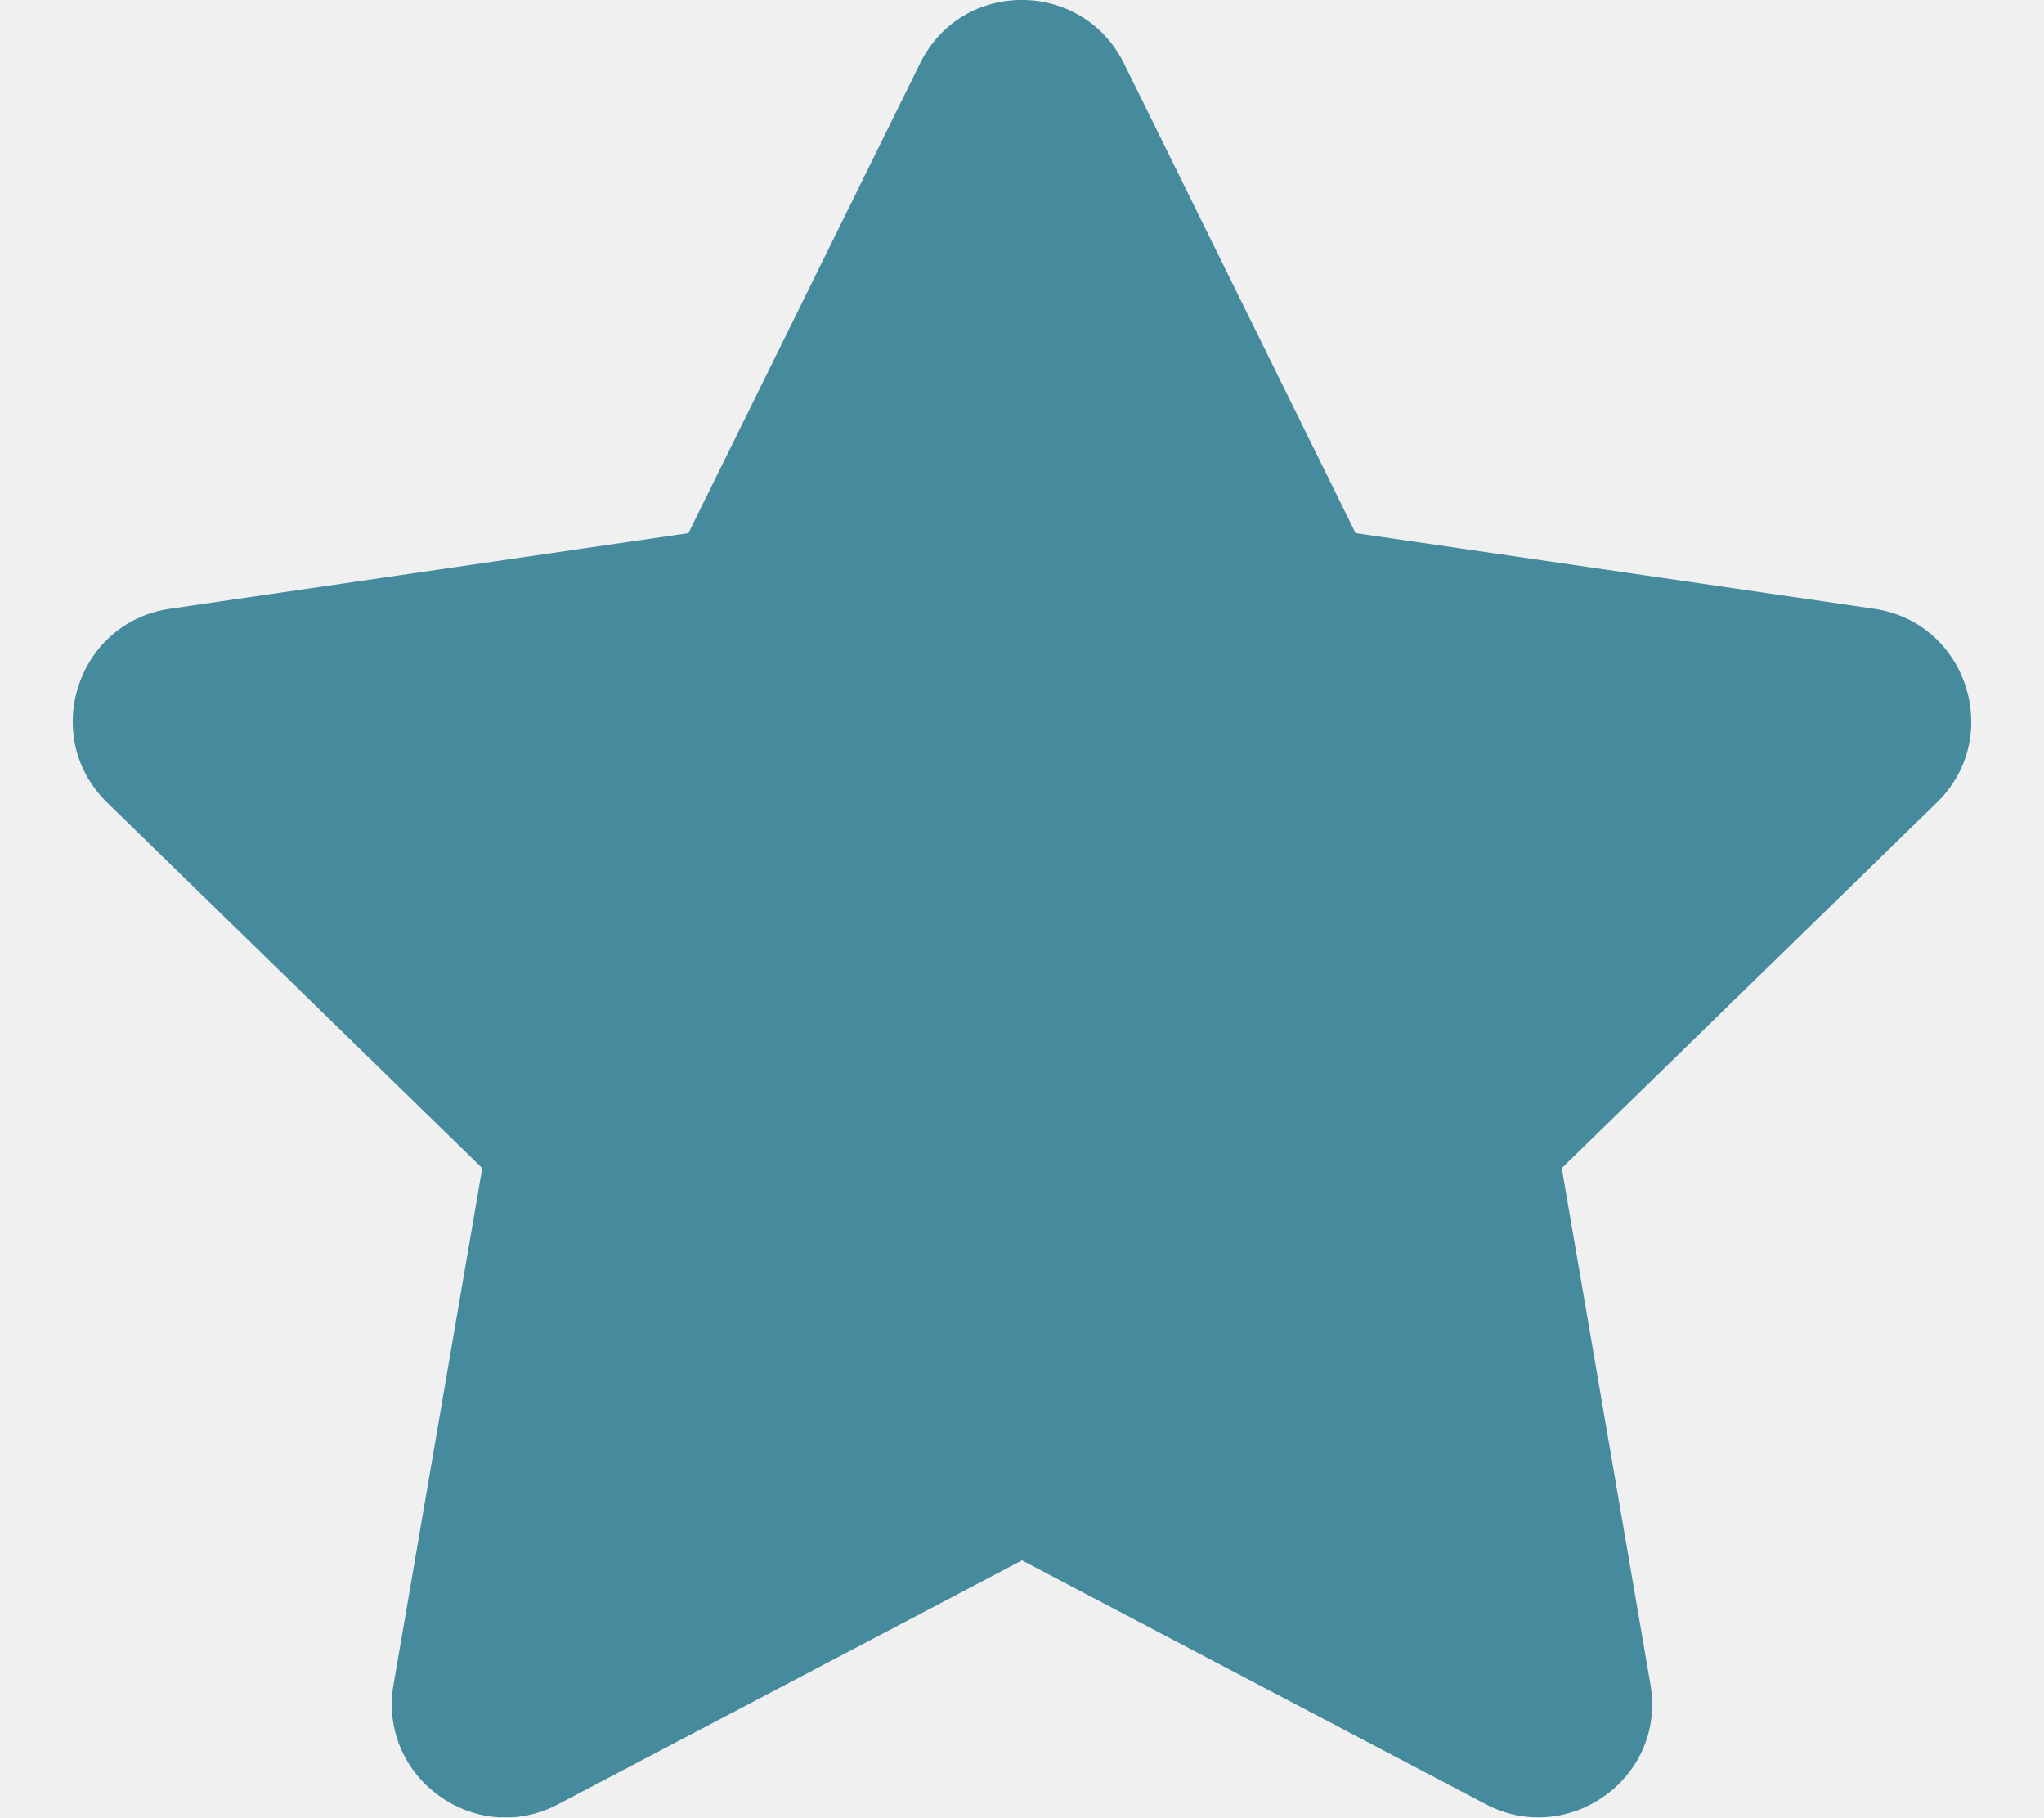
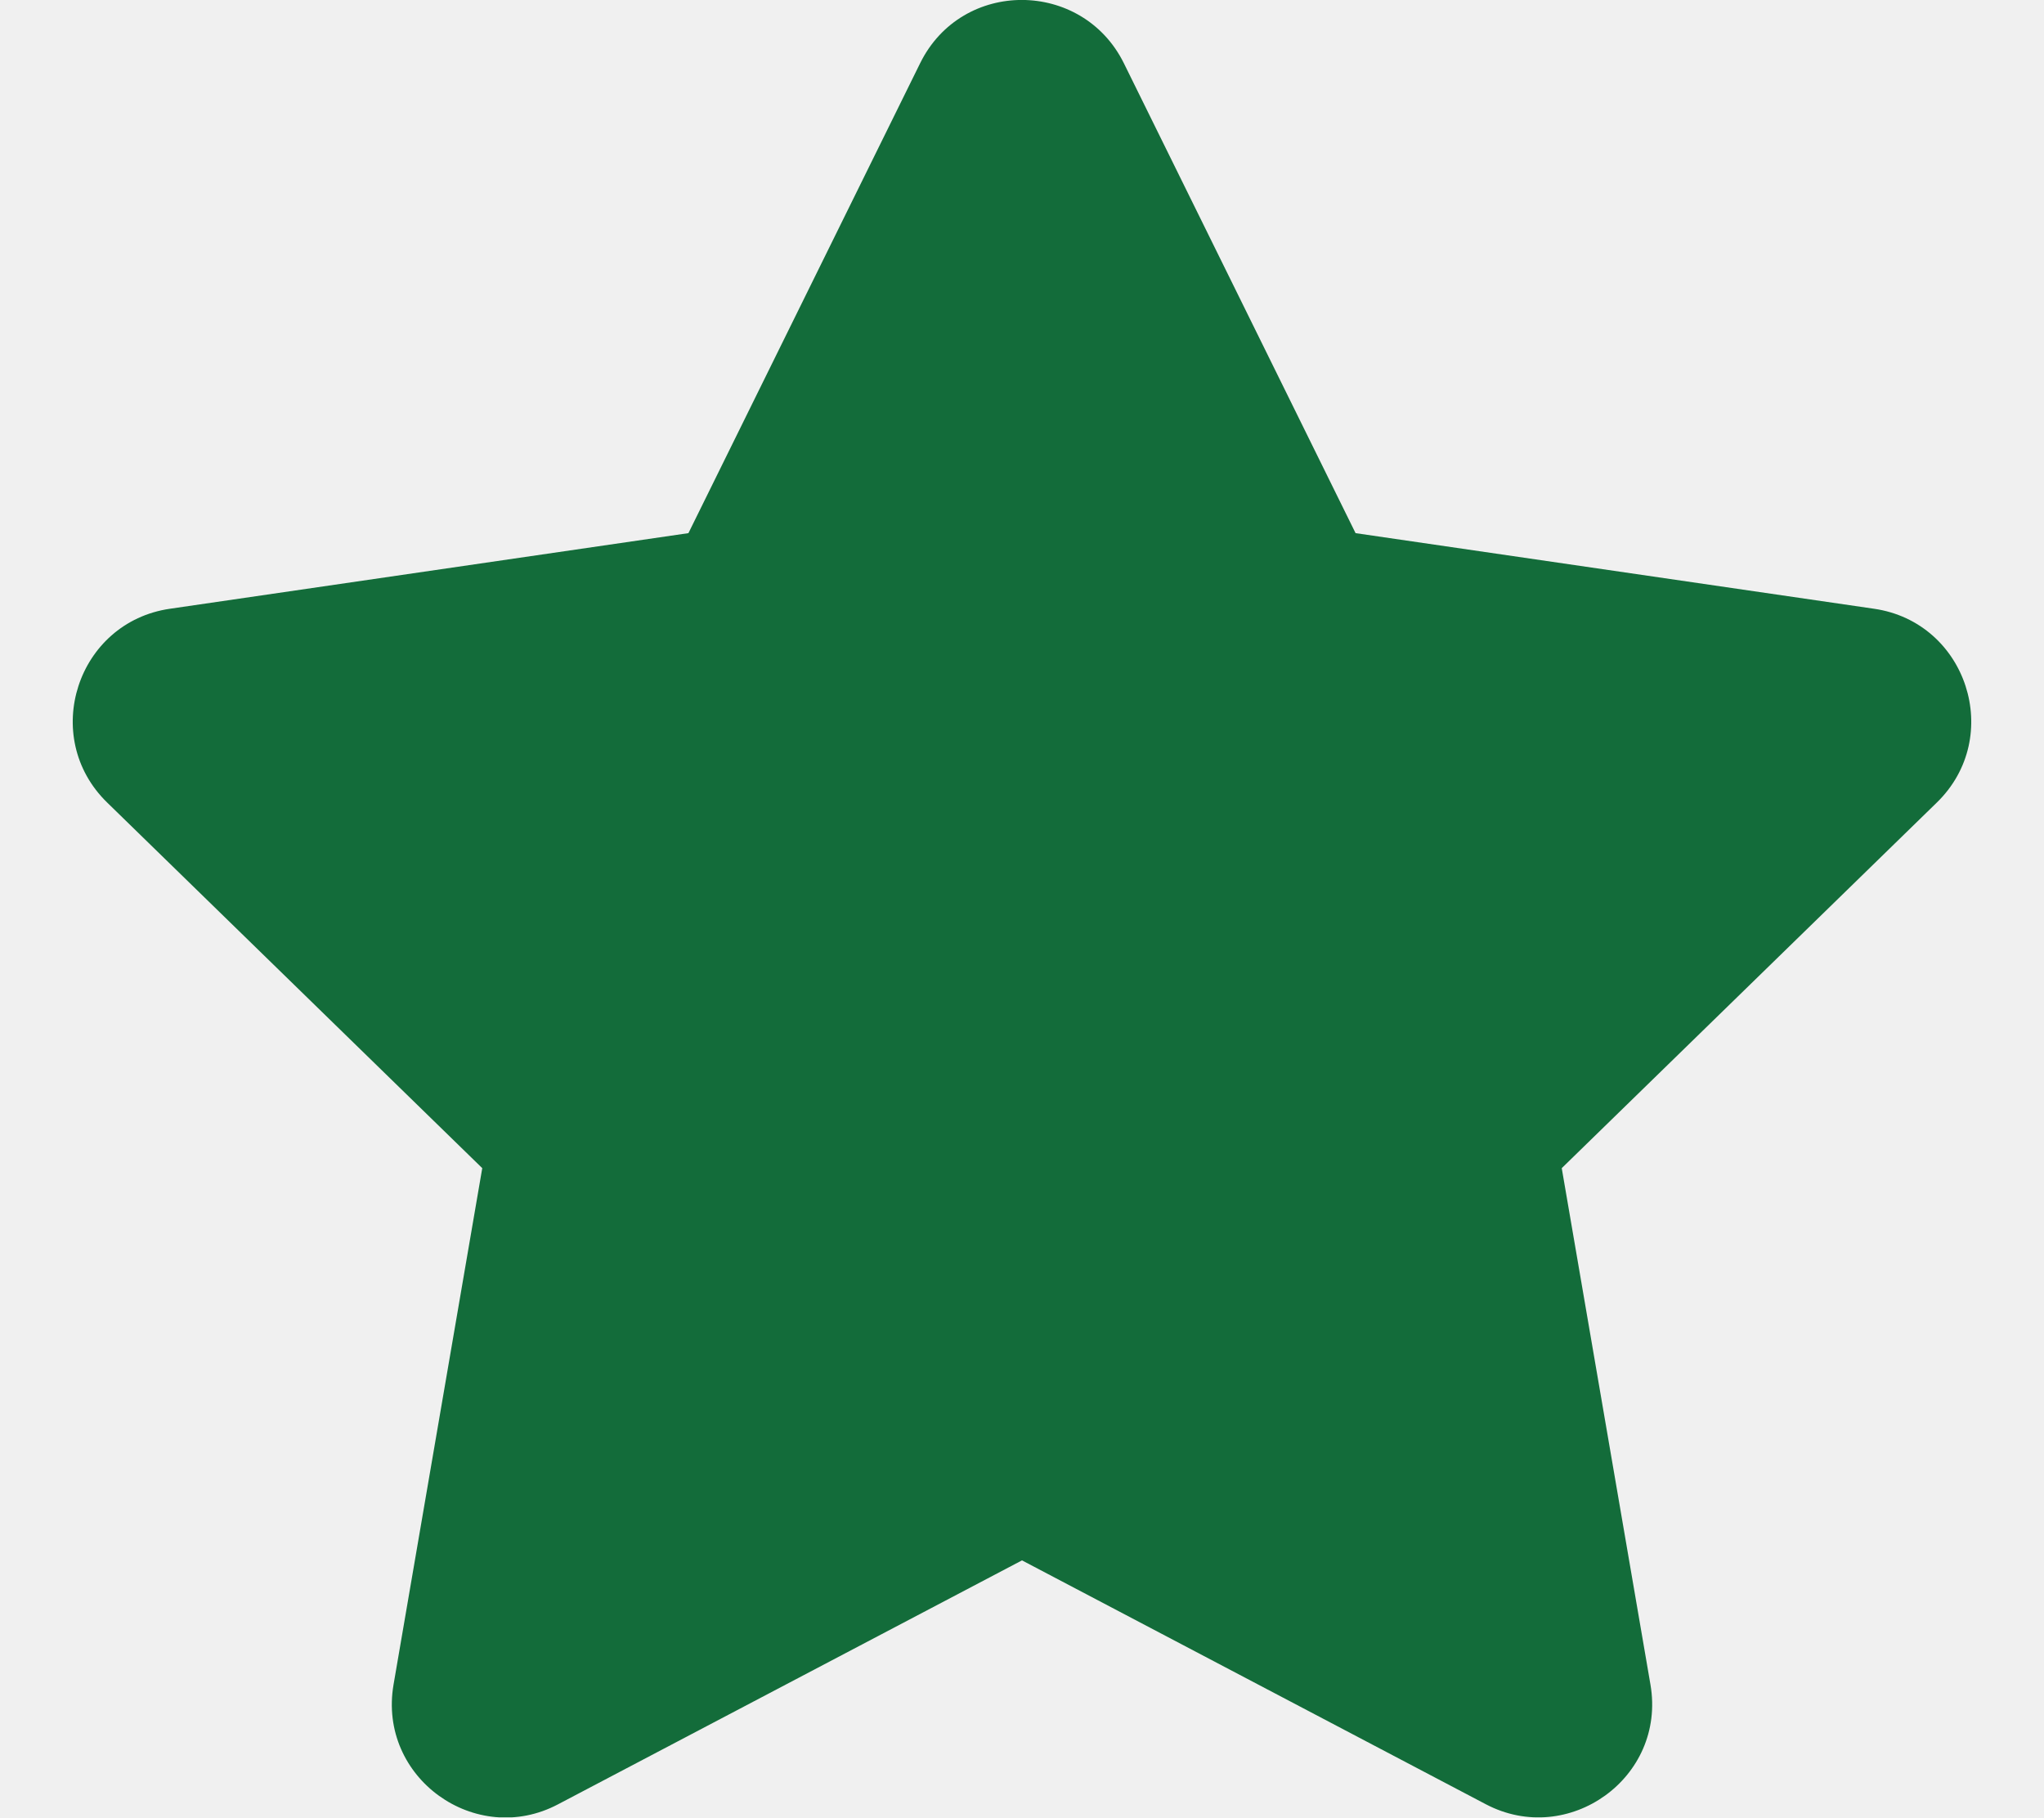
<svg xmlns="http://www.w3.org/2000/svg" width="576" height="512" viewBox="0 0 576 512" fill="none">
  <g clip-path="url(#clip0)">
-     <path d="M259.3 17.8L194 150.2L47.9 171.5C21.7 175.3 11.2 207.6 30.2 226.1L135.9 329.1L110.9 474.6C106.4 500.9 134.1 520.6 157.3 508.3L288 439.6L418.7 508.3C441.9 520.5 469.6 500.9 465.1 474.6L440.1 329.1L545.8 226.1C564.8 207.6 554.3 175.3 528.1 171.5L382 150.2L316.7 17.8C305 -5.8 271.1 -6.1 259.3 17.8Z" fill="#458A9D" />
+     <path d="M259.3 17.8L194 150.2L47.9 171.5C21.7 175.3 11.2 207.6 30.2 226.1L135.9 329.1L110.9 474.6C106.4 500.9 134.1 520.6 157.3 508.3L288 439.6L418.7 508.3C441.9 520.5 469.6 500.9 465.1 474.6L440.1 329.1L545.8 226.1C564.8 207.6 554.3 175.3 528.1 171.5L382 150.2L316.7 17.8C305 -5.8 271.1 -6.1 259.3 17.8Z" fill="#136c3a" />
  </g>
  <defs>
    <clipPath id="clip0">
      <rect width="576" height="512" fill="white" />
    </clipPath>
  </defs>
</svg>
